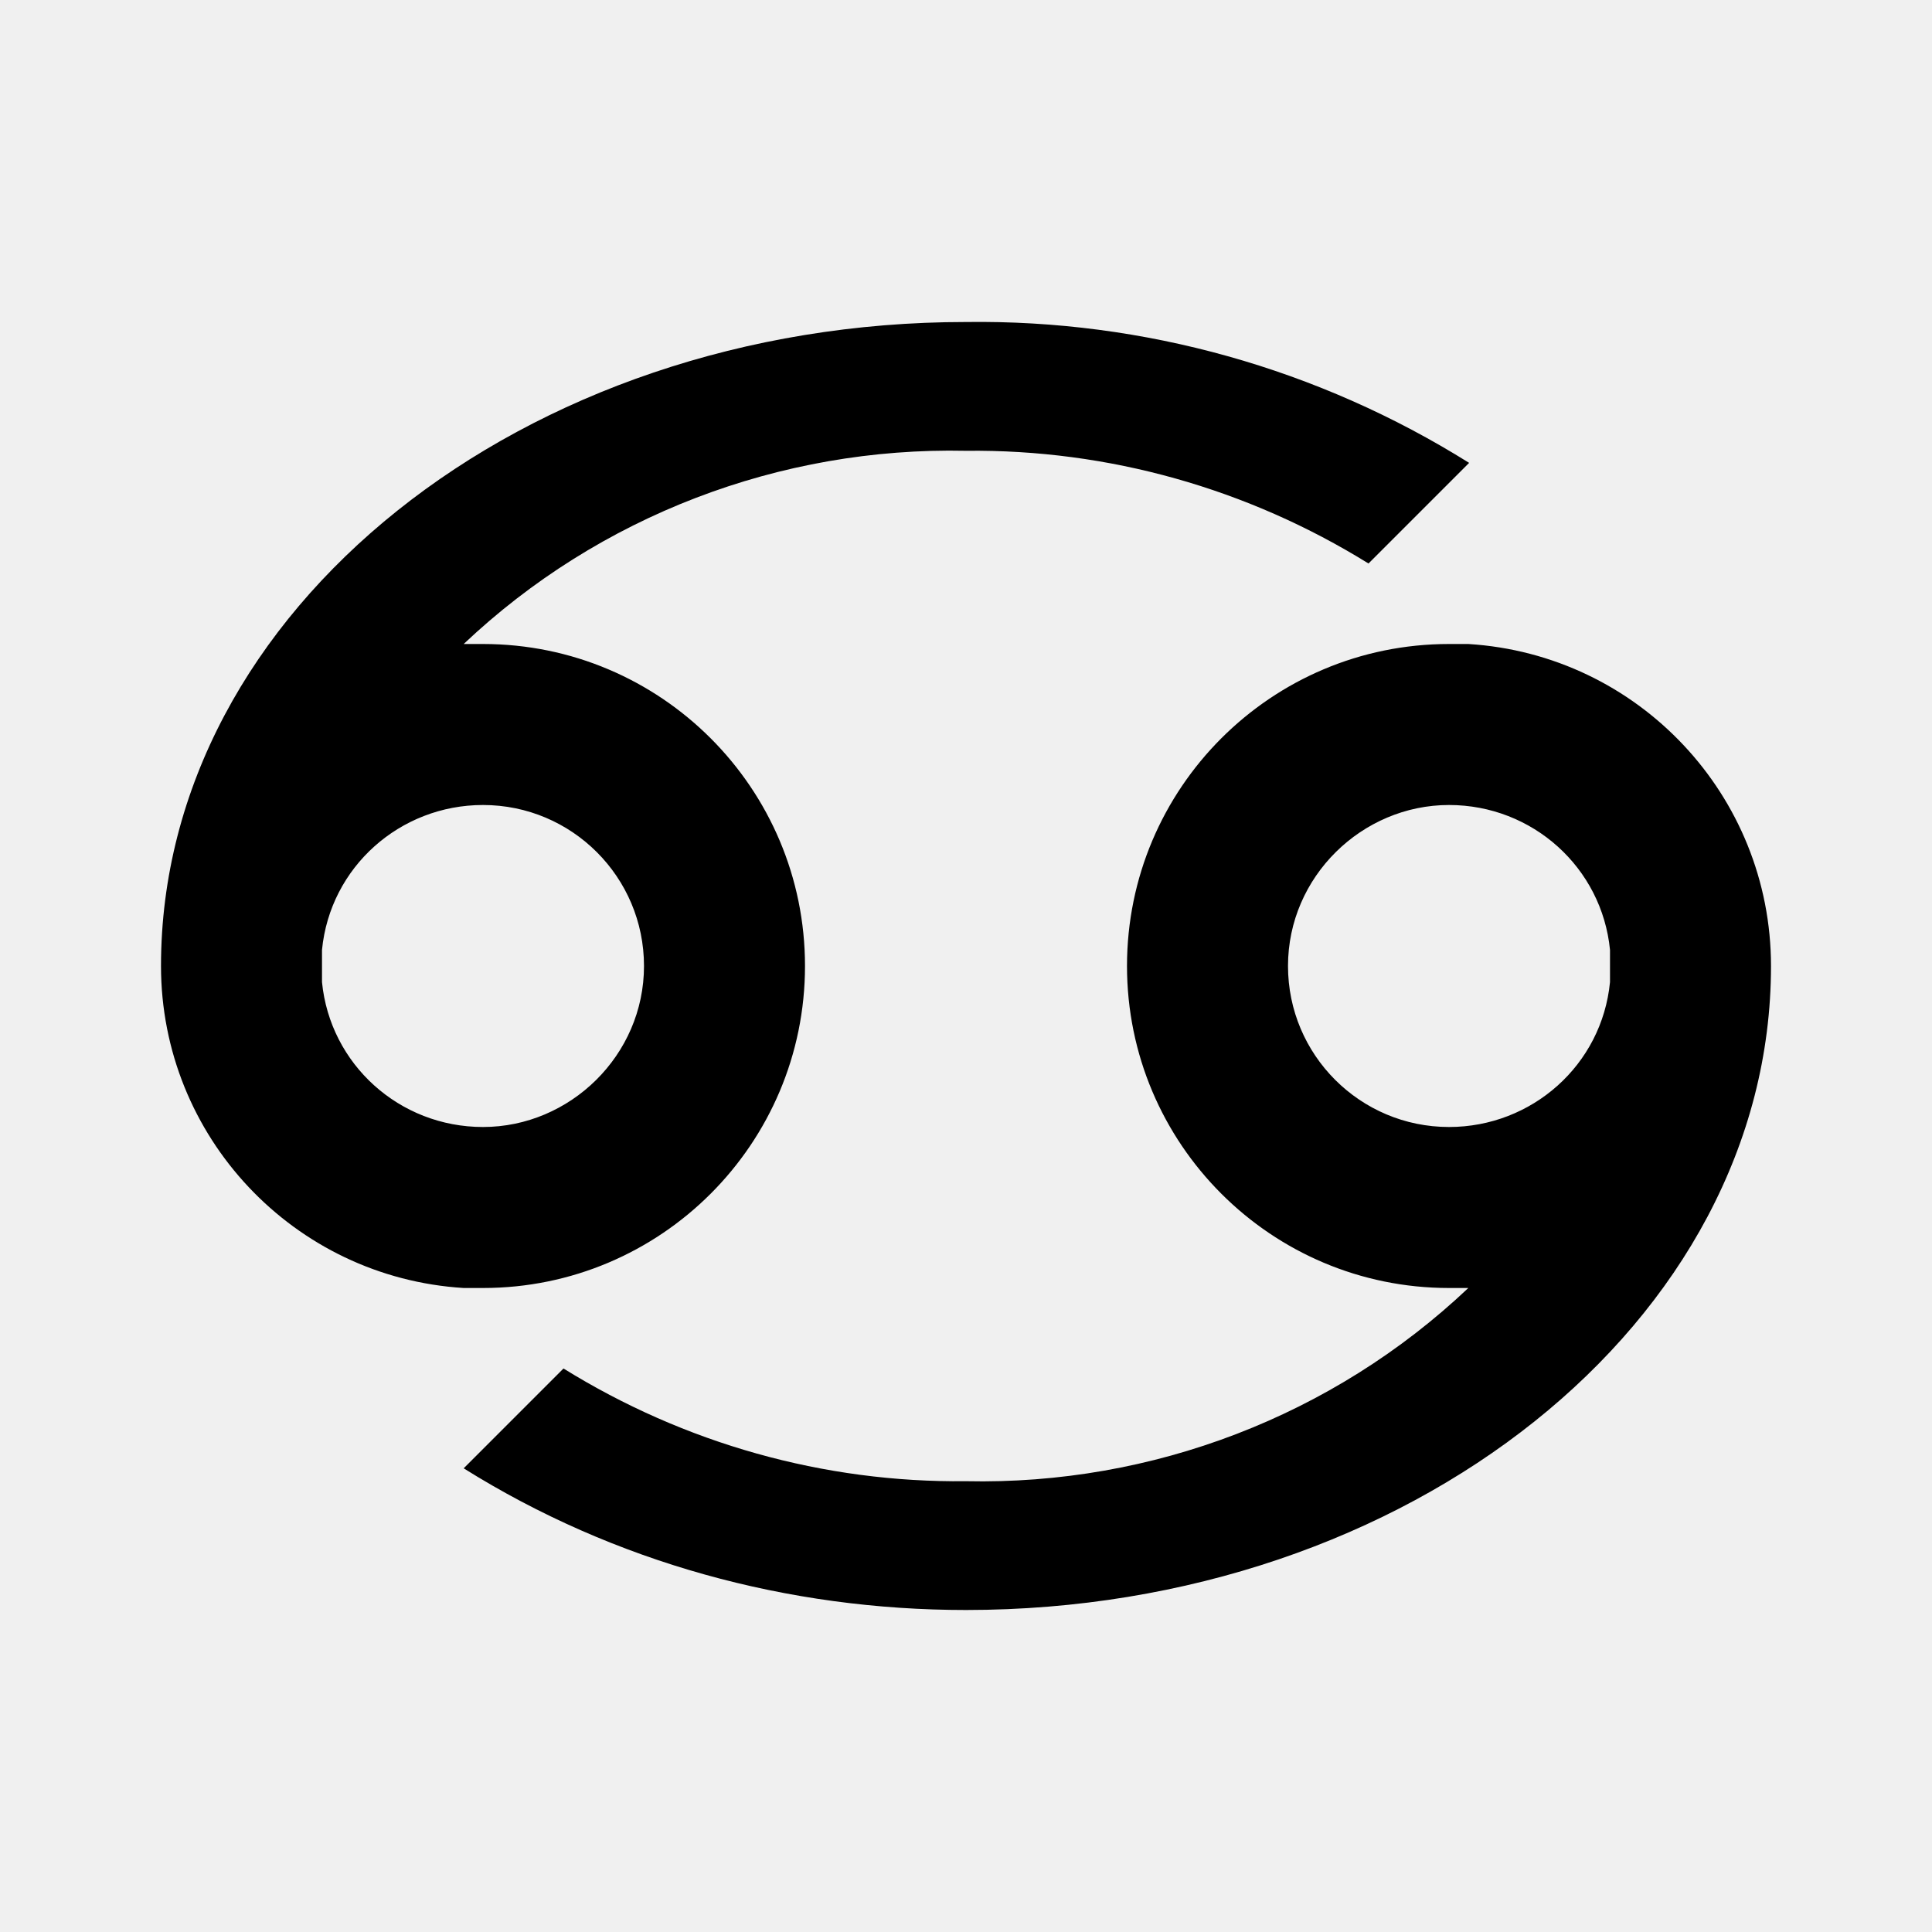
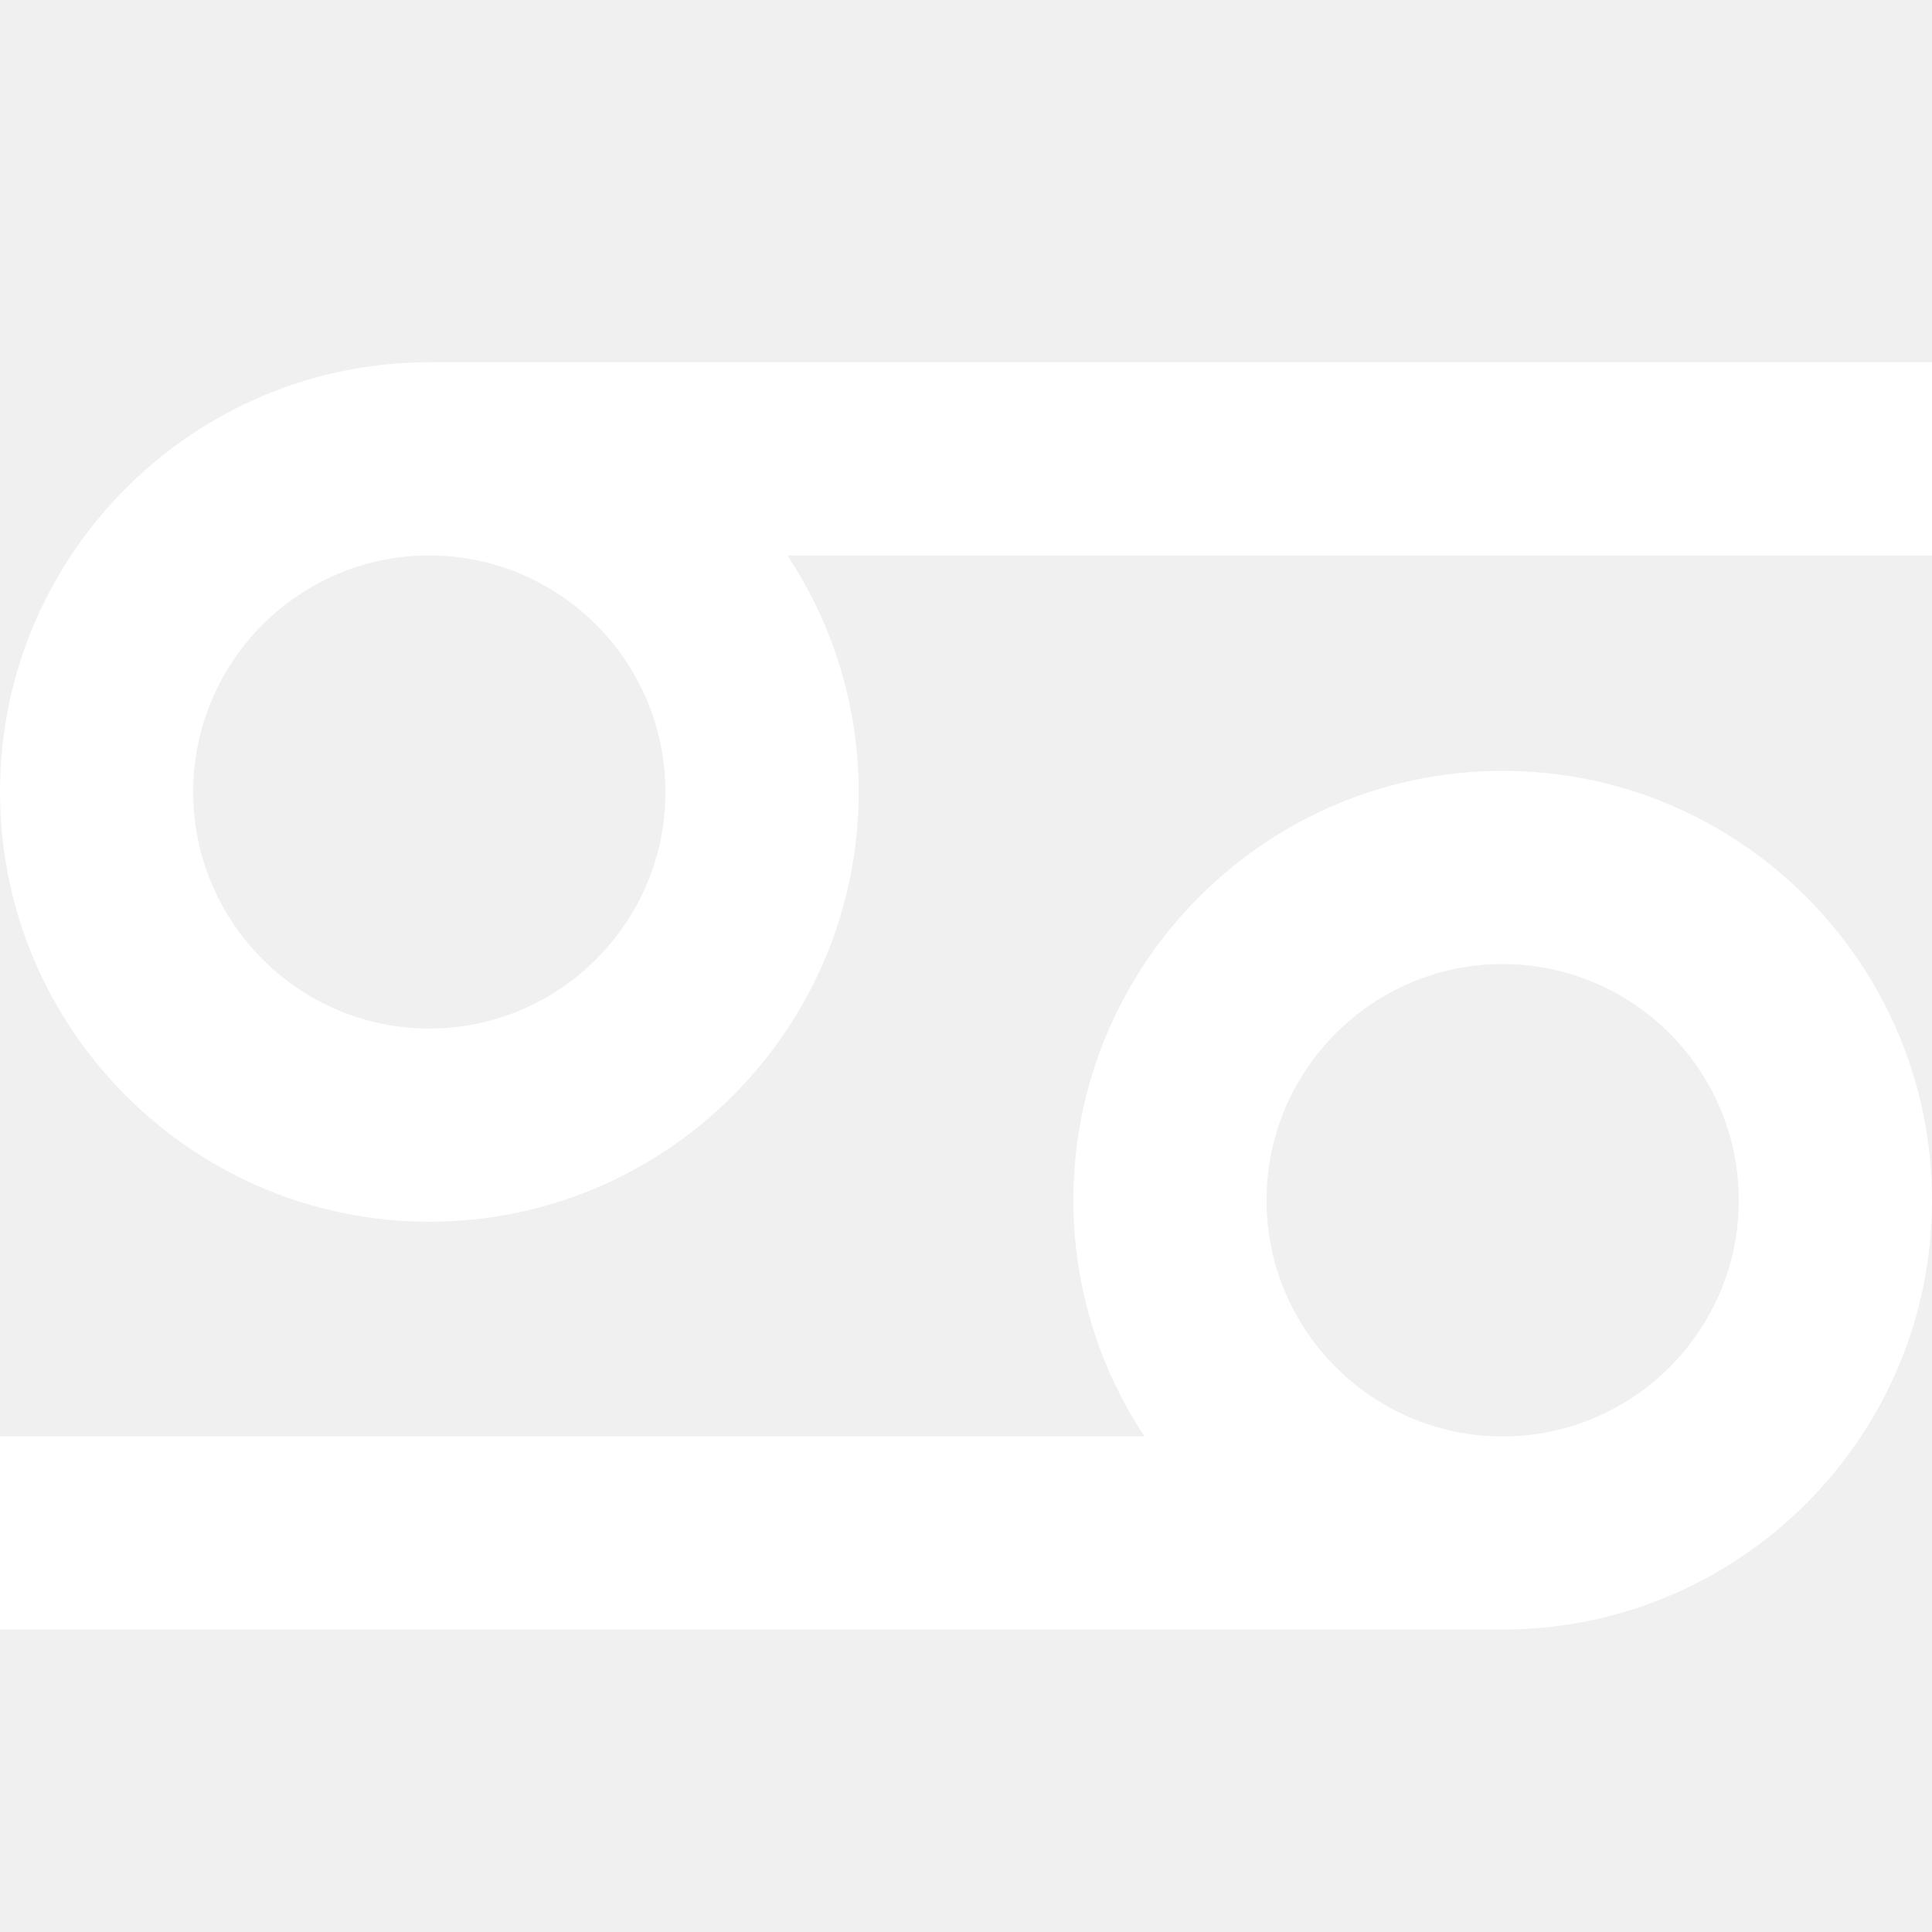
- <svg xmlns="http://www.w3.org/2000/svg" version="1.1" id="mdi-zodiac-cancer" width="24" height="24" viewBox="0 0 24 24">
-   <path d="M12,4C6.5,4 2,7.58 2,12C2,14.12 3.65,15.87 5.76,16H6A4,4 0 0,0 10,12A4,4 0 0,0 6,8H5.76C7.44,6.41 9.69,5.55 12,5.6C13.77,5.58 15.5,6.07 17,7L18.25,5.75C16.38,4.58 14.21,3.97 12,4M6,10A2,2 0 0,1 8,12C8,13.11 7.08,14 6,14C4.96,14 4.1,13.22 4,12.2C4,12.07 4,11.93 4,11.8C4.1,10.77 4.97,10 6,10M18.24,8H18A4,4 0 0,0 14,12A4,4 0 0,0 18,16H18.24C16.56,17.59 14.31,18.45 12,18.4C10.23,18.42 8.5,17.93 7,17L5.76,18.24C7.63,19.41 9.79,20 12,20C17.5,20 22,16.42 22,12C22,9.88 20.35,8.13 18.24,8M18,14A2,2 0 0,1 16,12C16,10.89 16.92,10 18,10C19.04,10 19.9,10.78 20,11.8C20,11.93 20,12.07 20,12.2C19.9,13.23 19.03,14 18,14Z" />
+ <svg xmlns="http://www.w3.org/2000/svg" width="16" height="16" viewBox="0 0 16 16" fill="none">
+   <path d="M12.444 6.384C10.484 6.384 8.889 7.979 8.889 9.94C8.889 10.662 9.107 11.334 9.478 11.896H0V13.495H12.444C14.405 13.495 16 11.9 16 9.94C16 7.979 14.405 6.384 12.444 6.384H12.444ZM12.444 11.896C11.366 11.896 10.489 11.018 10.489 9.94C10.489 8.862 11.366 7.984 12.444 7.984C13.523 7.984 14.4 8.862 14.4 9.94C14.4 11.018 13.523 11.896 12.444 11.896Z" fill="white" />
+   <path d="M0 6.559C0 8.521 1.595 10.118 3.556 10.118C5.516 10.118 7.111 8.522 7.111 6.559C7.111 5.835 6.893 5.163 6.521 4.6H16V3L3.556 3C1.595 3 0 4.596 0 6.559L0 6.559ZM5.511 6.559C5.511 7.639 4.634 8.518 3.555 8.518C2.477 8.518 1.6 7.639 1.6 6.559C1.6 5.479 2.477 4.6 3.555 4.6C4.634 4.6 5.511 5.479 5.511 6.559V6.559Z" fill="white" />
</svg>
